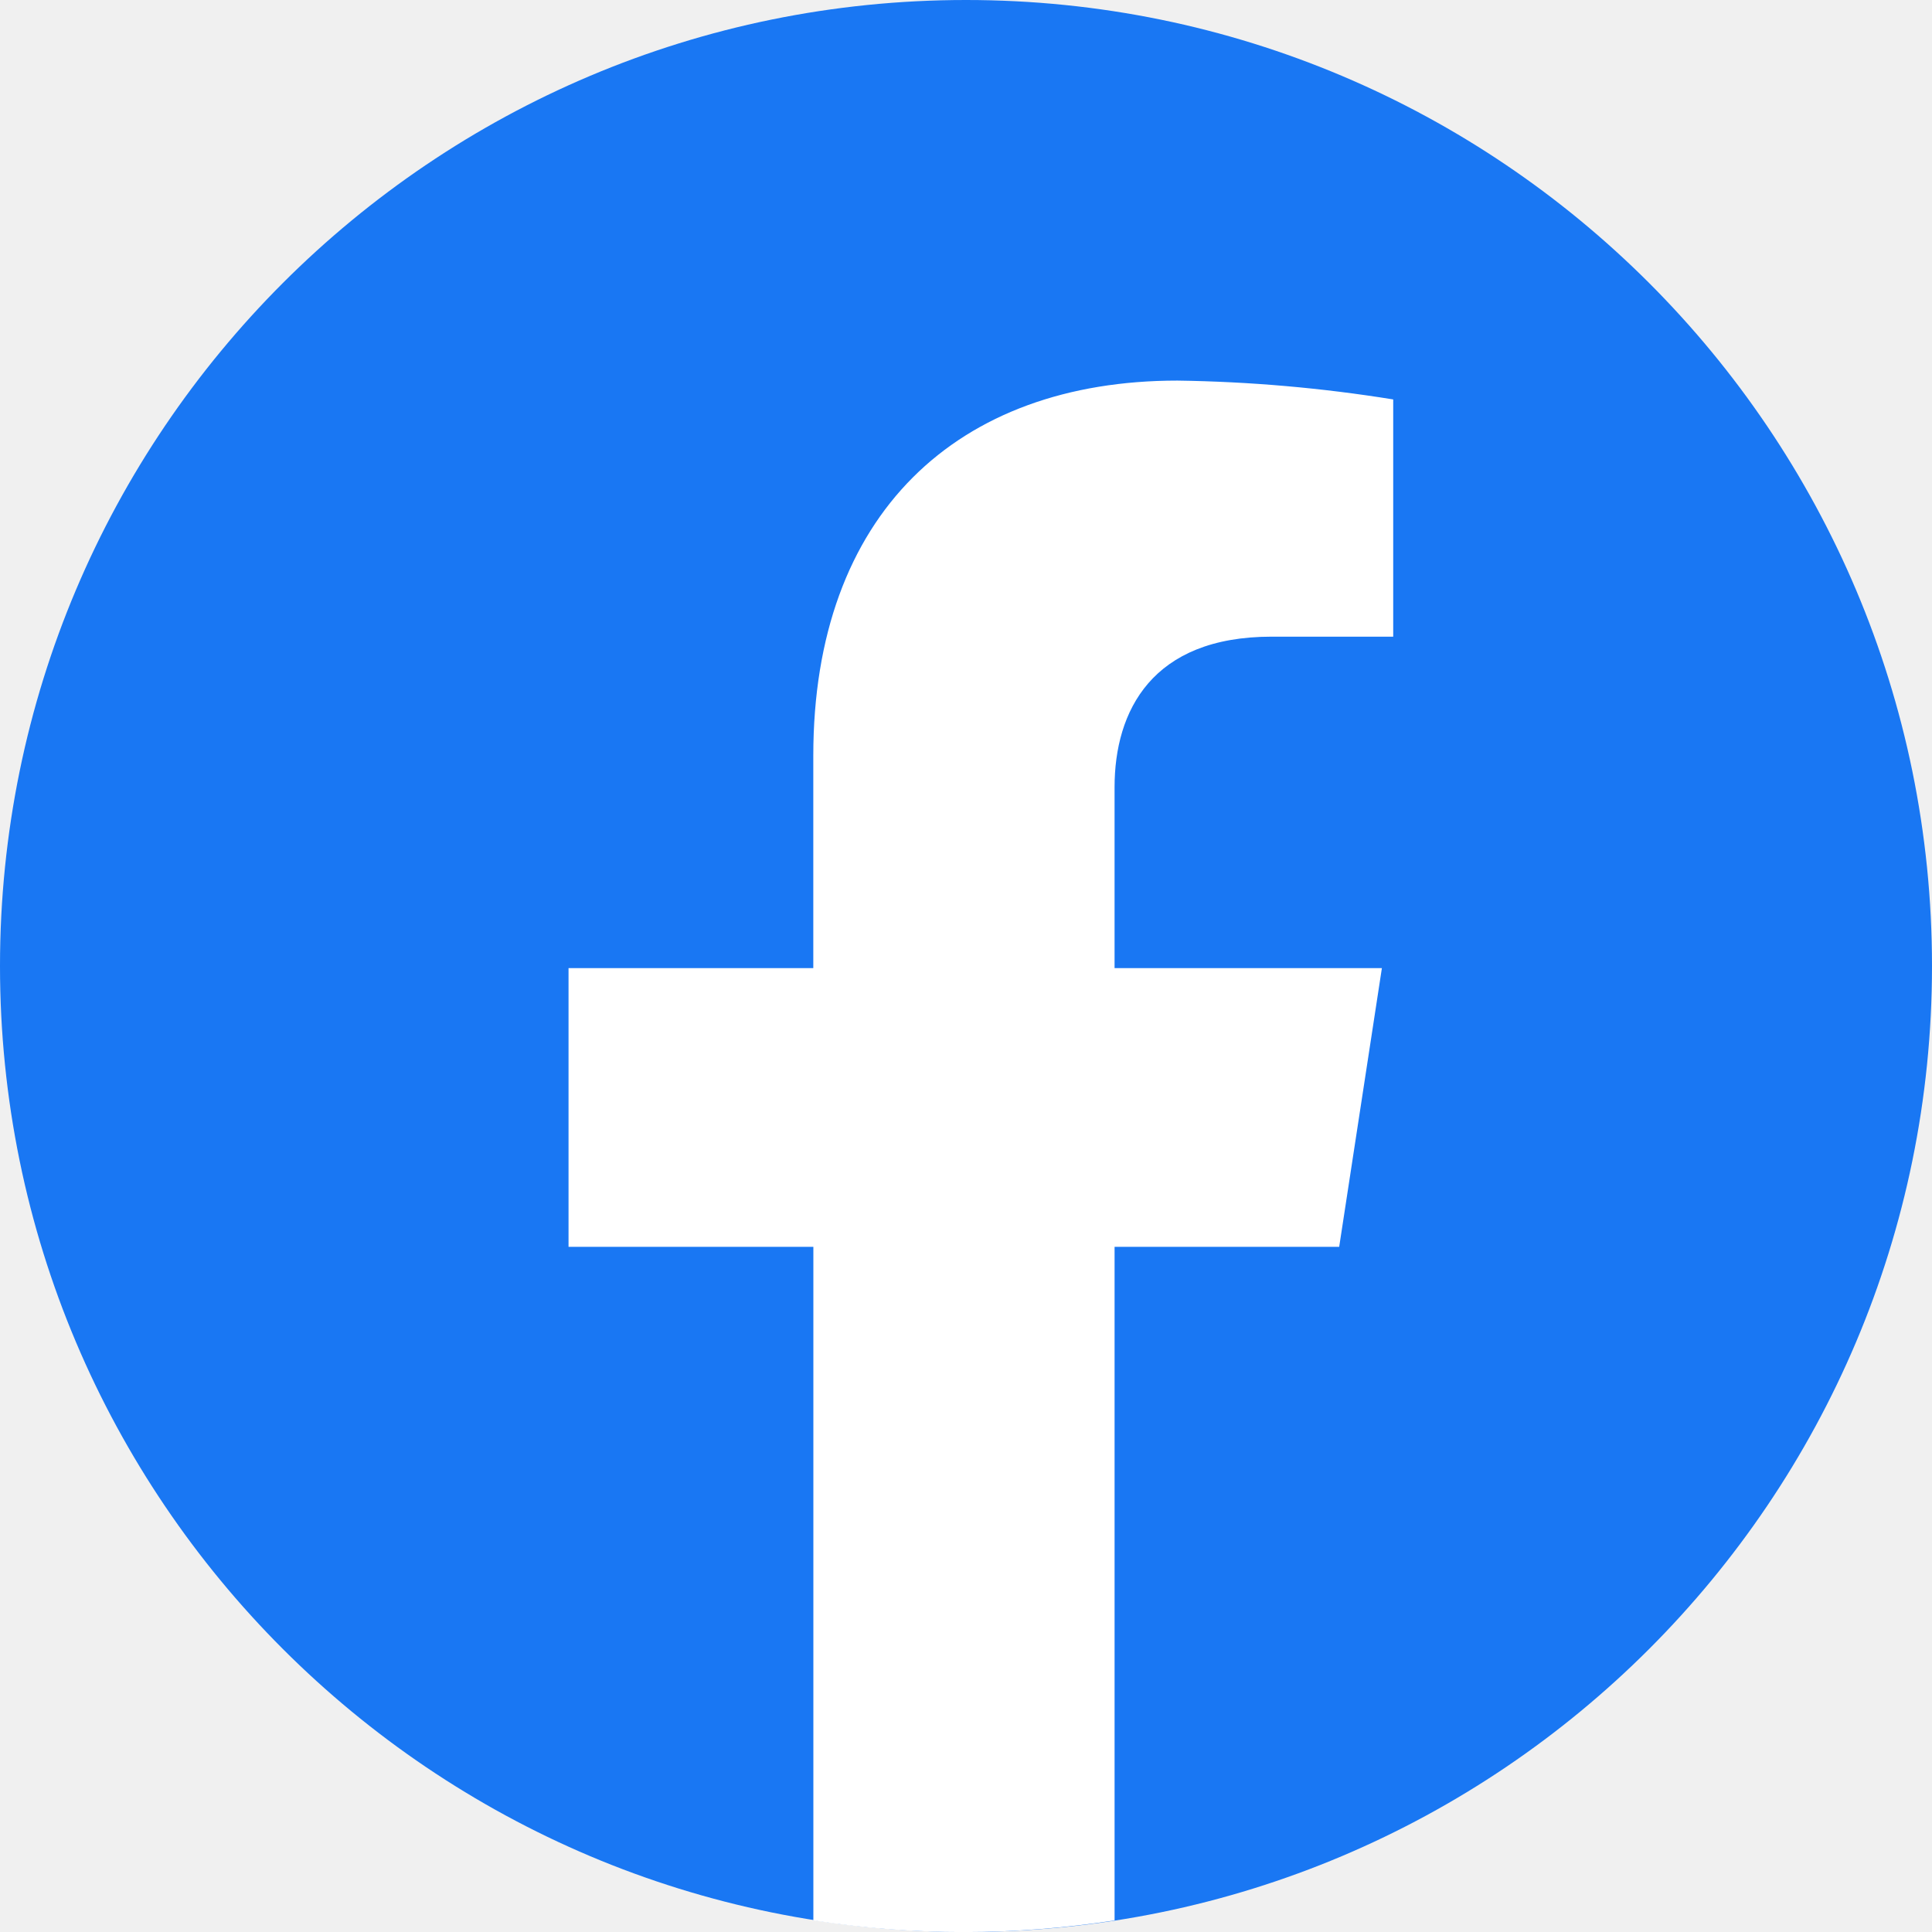
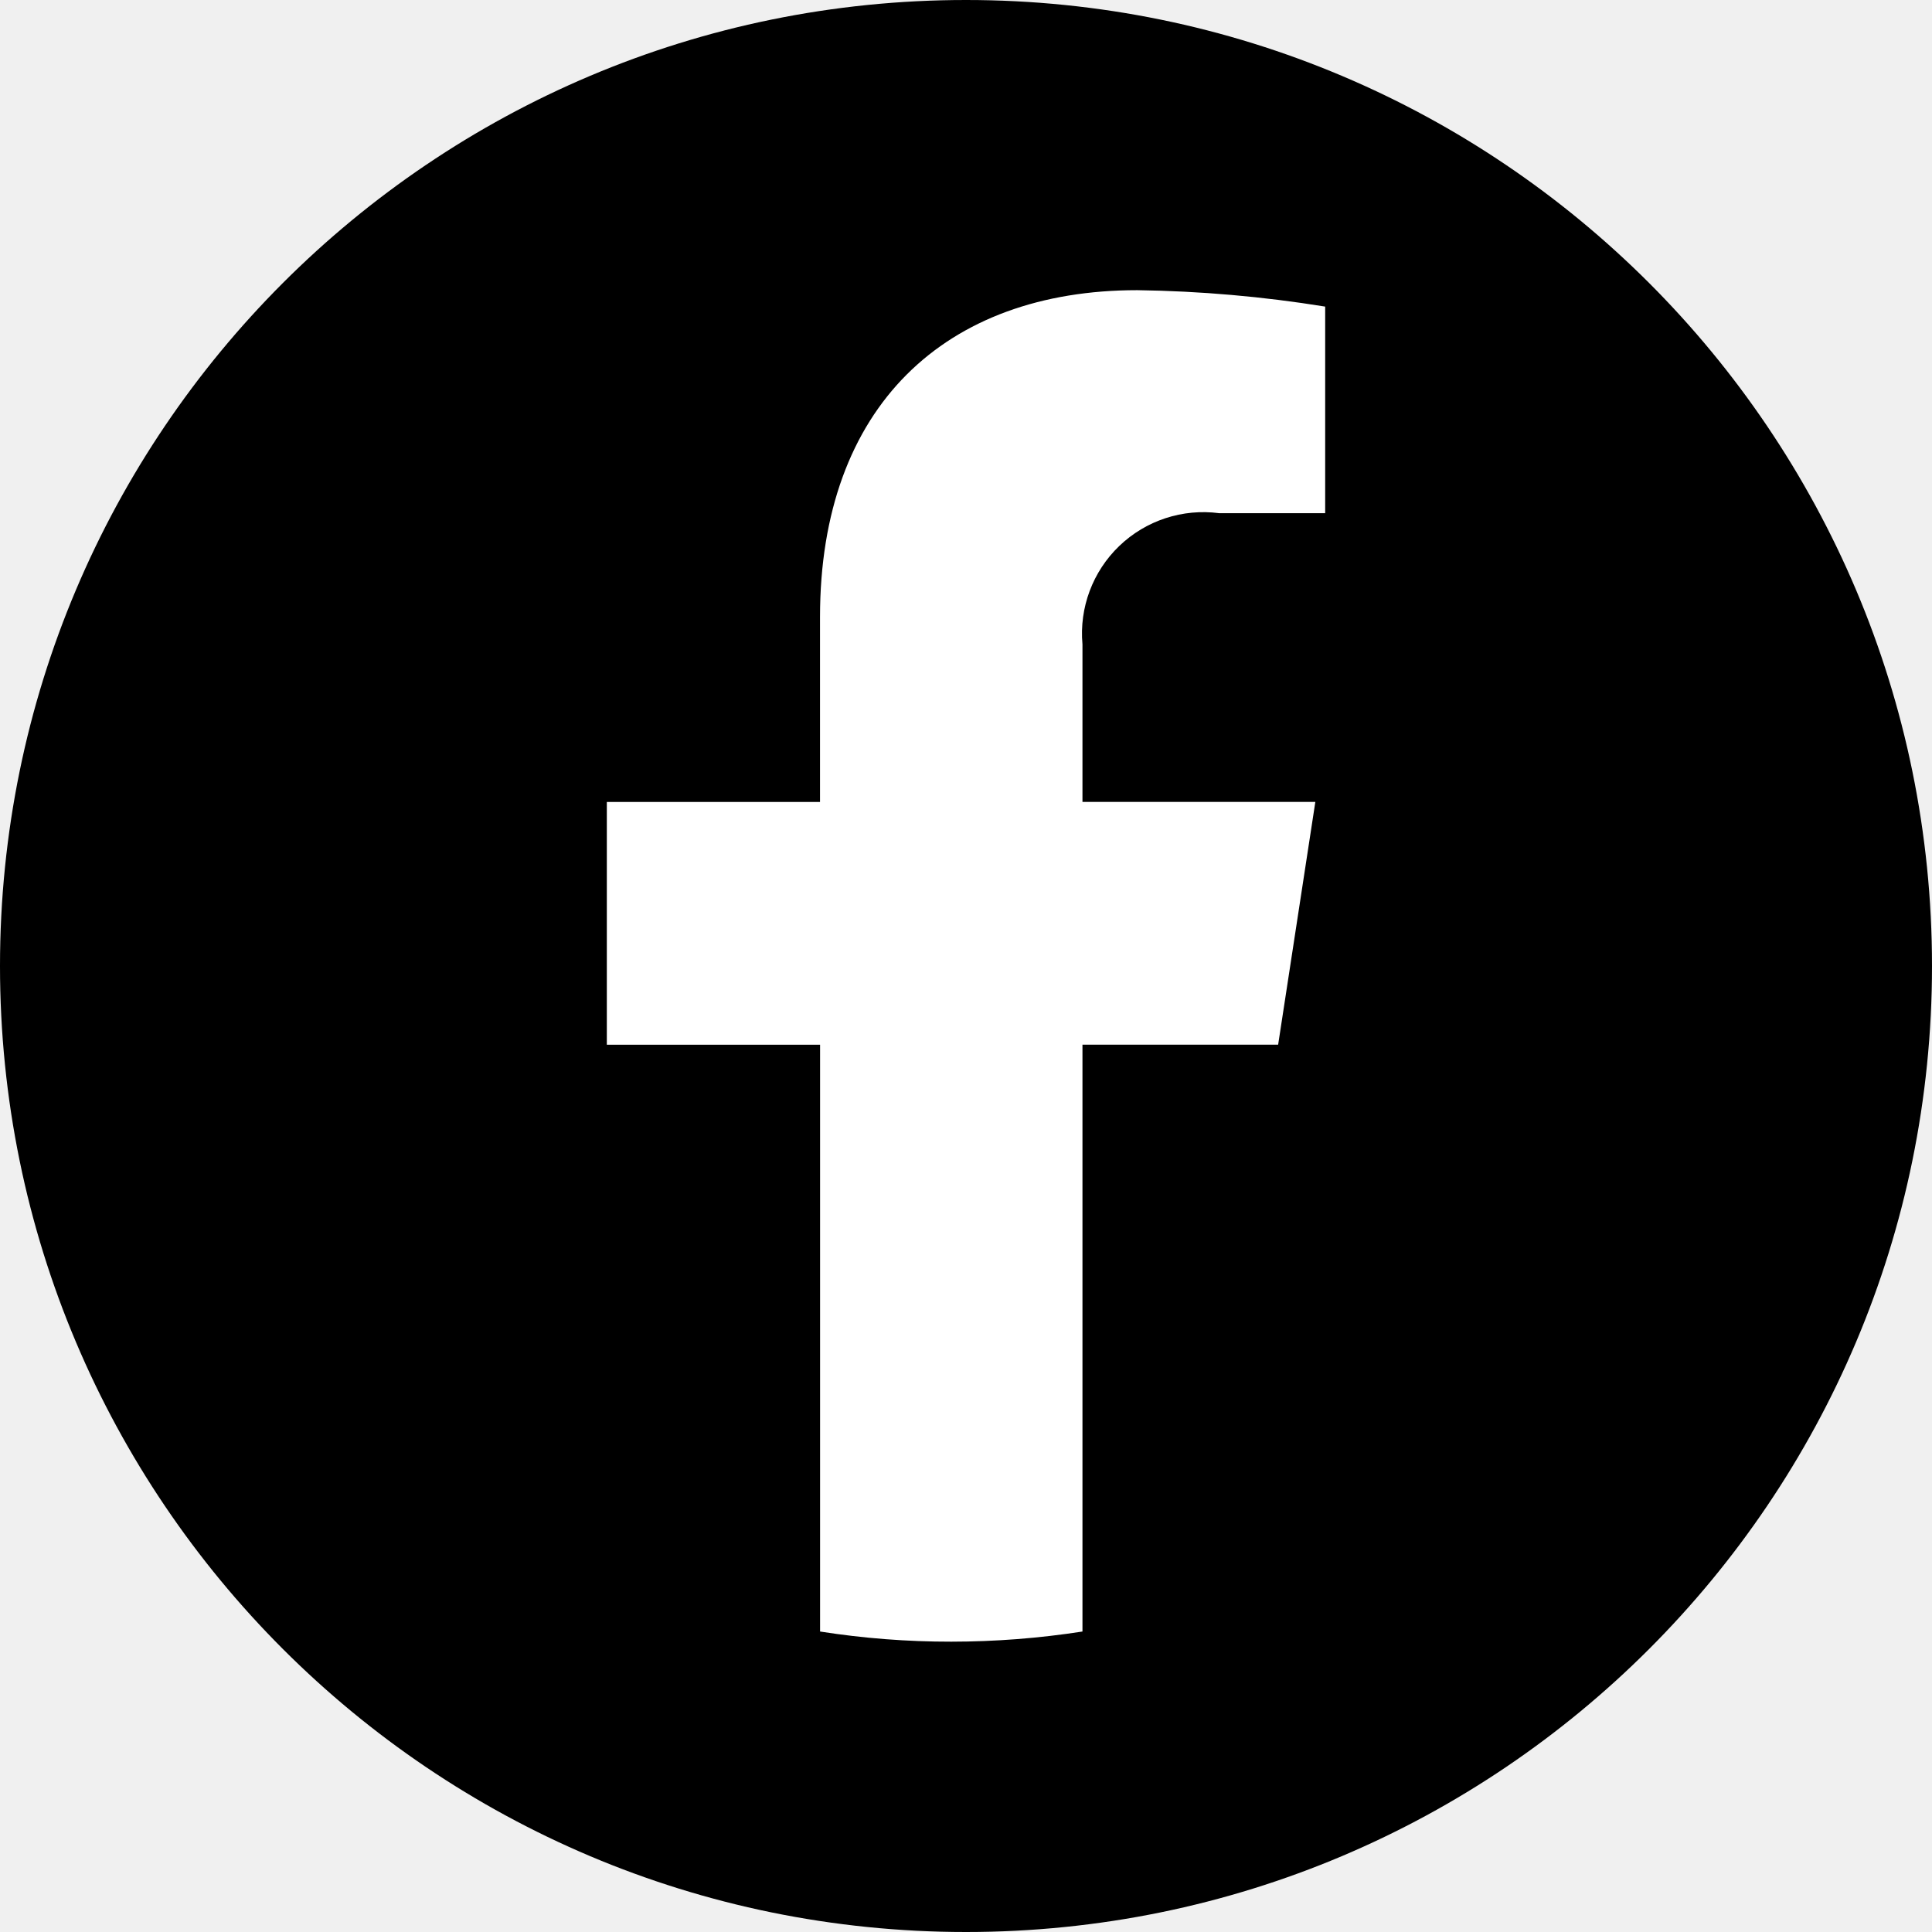
- <svg xmlns="http://www.w3.org/2000/svg" width="155" height="155" viewBox="0 0 155 155">
-   <g id="logo-facebook" transform="translate(-7375 -6435)">
-     <circle id="Ellipse_1" data-name="Ellipse 1" cx="77.5" cy="77.5" r="77.5" transform="translate(7375 6435)" fill="#1977f3" />
-     <path id="Path_1" data-name="Path 1" d="M4255.828,2847.5l3.426-22.36h-21.447v-14.508c0-6.112,2.991-12.083,12.6-12.083h9.755v-19.032a118.883,118.883,0,0,0-17.314-1.512c-17.662,0-29.211,10.7-29.211,30.093v17.042H4194v22.36h19.642v54.041a77.637,77.637,0,0,0,12.083.935,79,79,0,0,0,12.083-.935V2847.5Z" transform="translate(3226.612 3687.529)" fill="#fff" />
+ <svg xmlns="http://www.w3.org/2000/svg" width="32" height="32" viewBox="0 0 32 32">
+   <g id="logo-facebook" transform="translate(-7375 -6435.005)">
+     <circle id="Ellipse_1" data-name="Ellipse 1" cx="16" cy="16" r="16" transform="translate(7375 6435.005)" />
+     <path id="Path_1" data-name="Path 1" d="M4205.119,2790.5l.616-4.021h-3.857v-2.609a2.01,2.01,0,0,1,2.266-2.173h1.754v-3.422a21.352,21.352,0,0,0-3.113-.272c-3.177,0-5.254,1.924-5.254,5.412v3.065H4194v4.021h3.532v9.719a13.925,13.925,0,0,0,2.173.168,14.24,14.24,0,0,0,2.173-.168V2790.5Z" transform="translate(3191.051 3661.808)" fill="#fff" />
  </g>
</svg>
